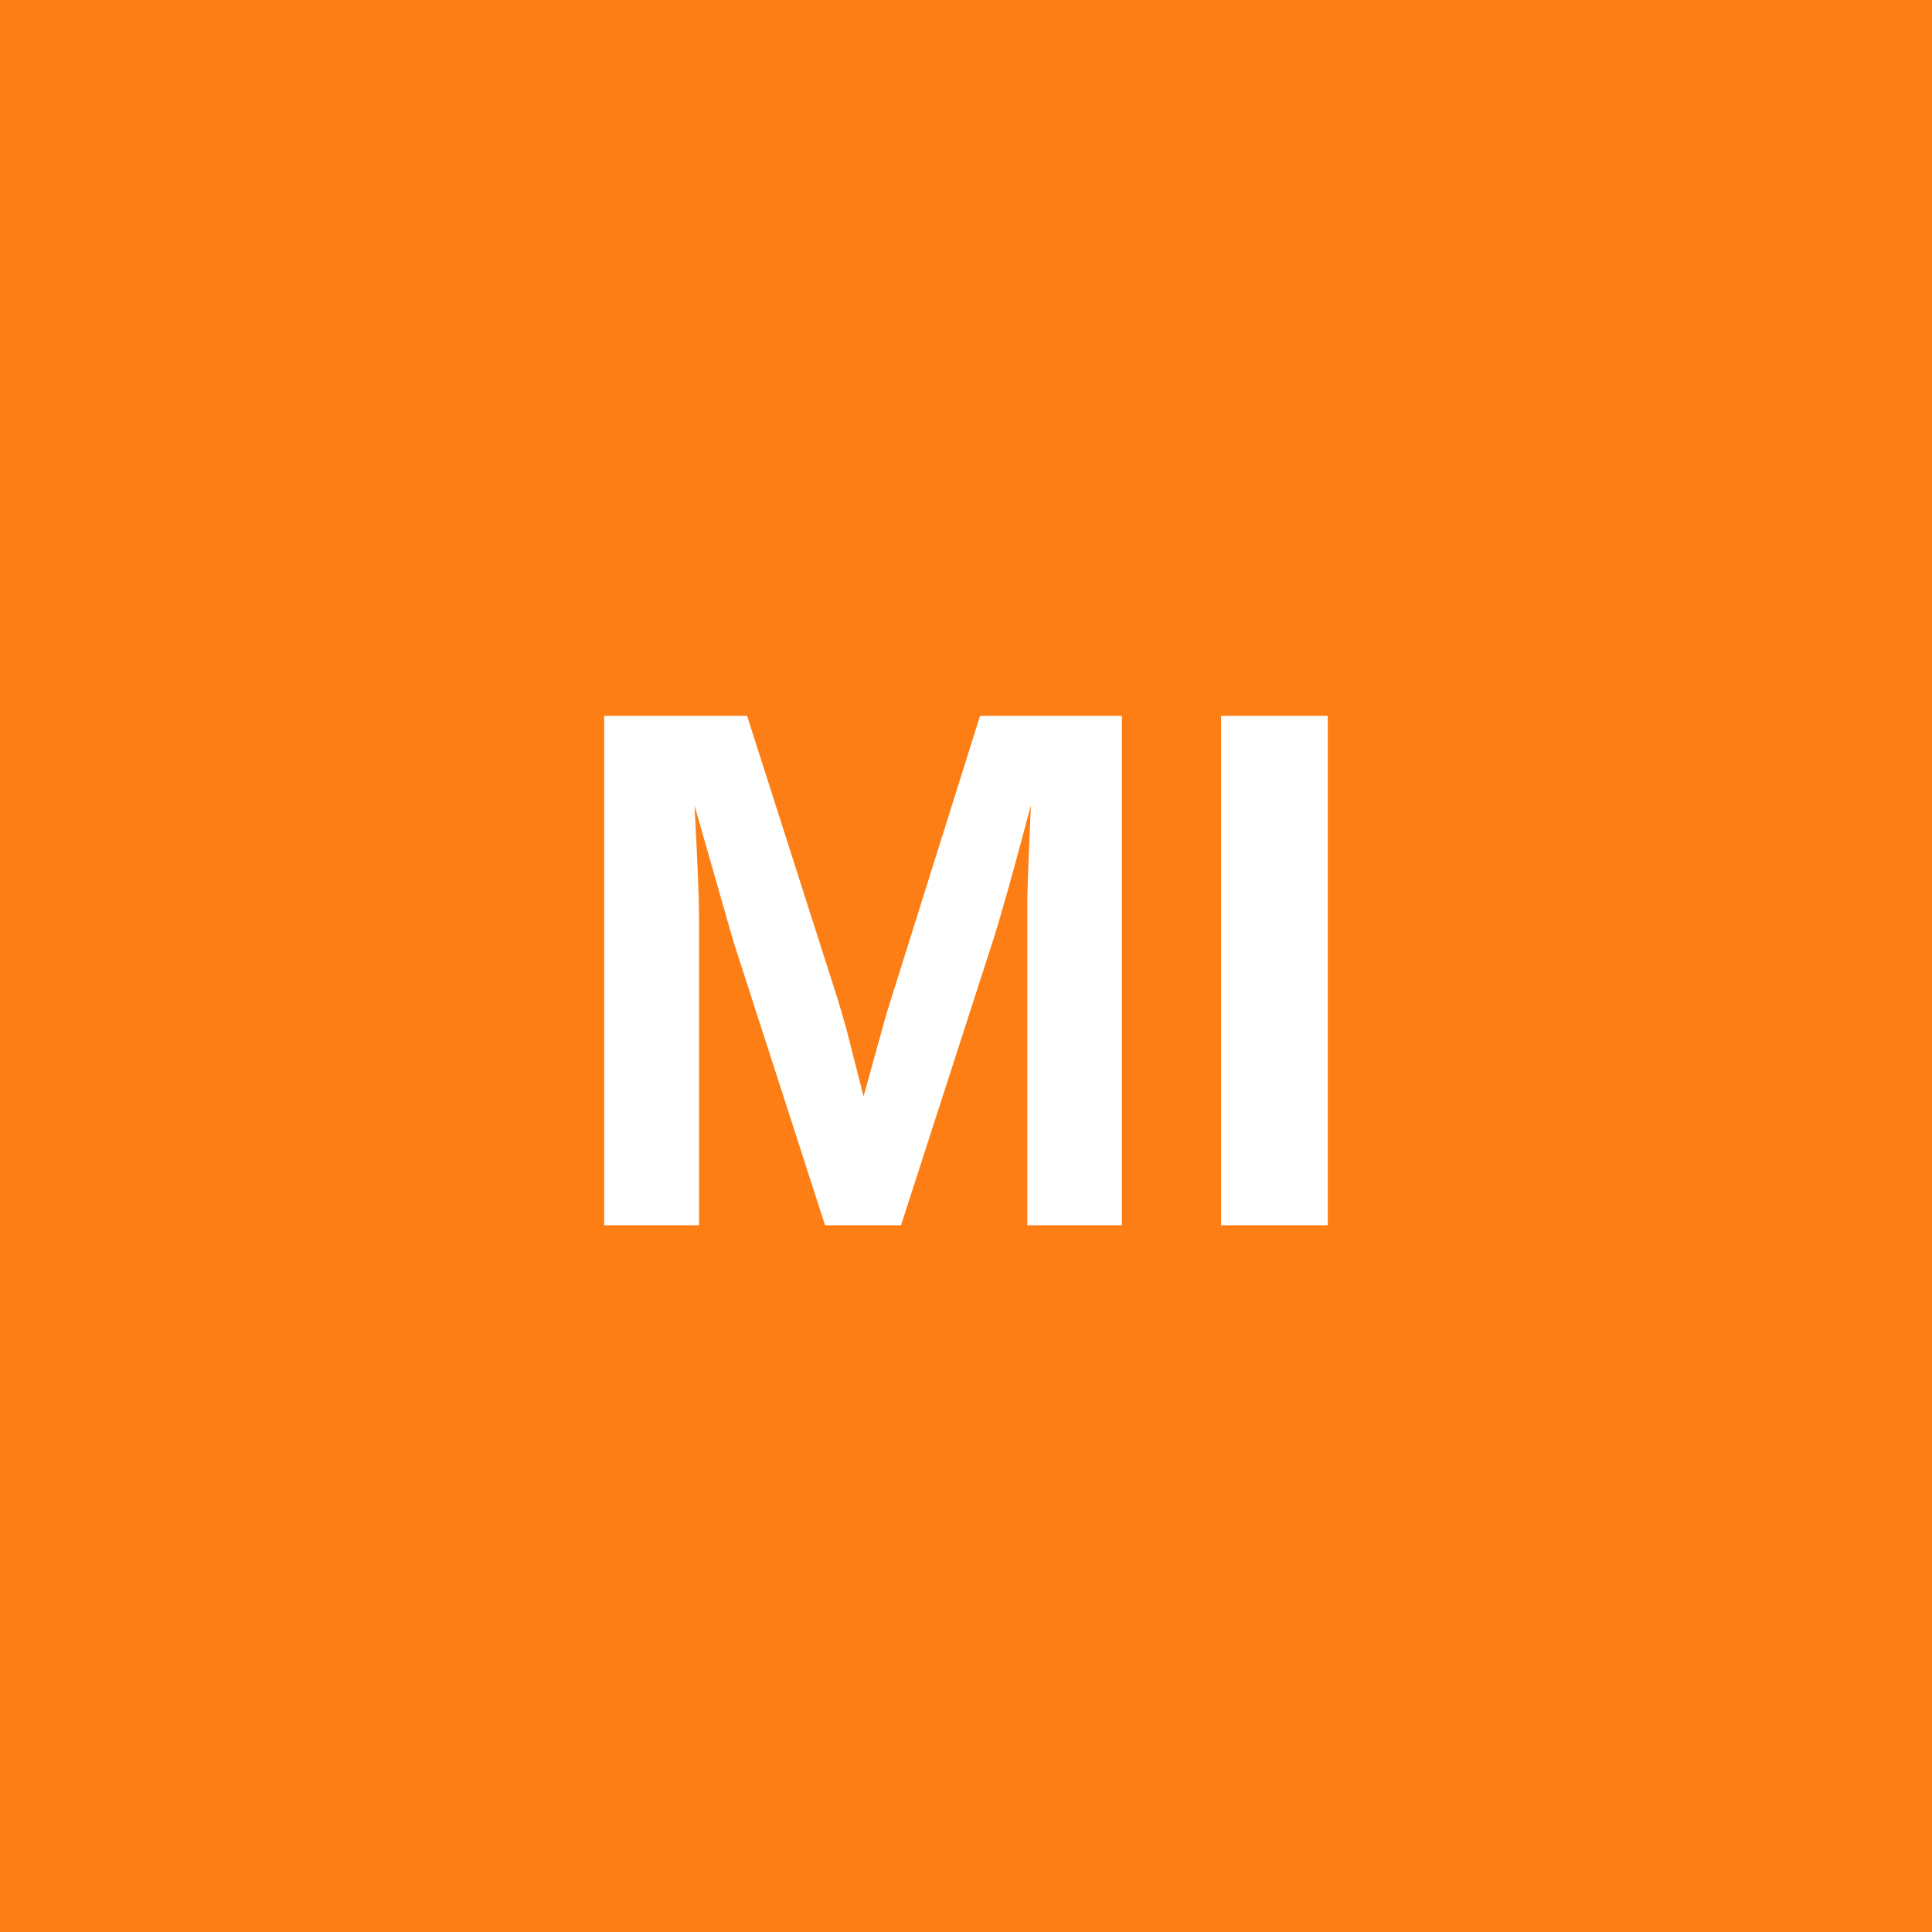
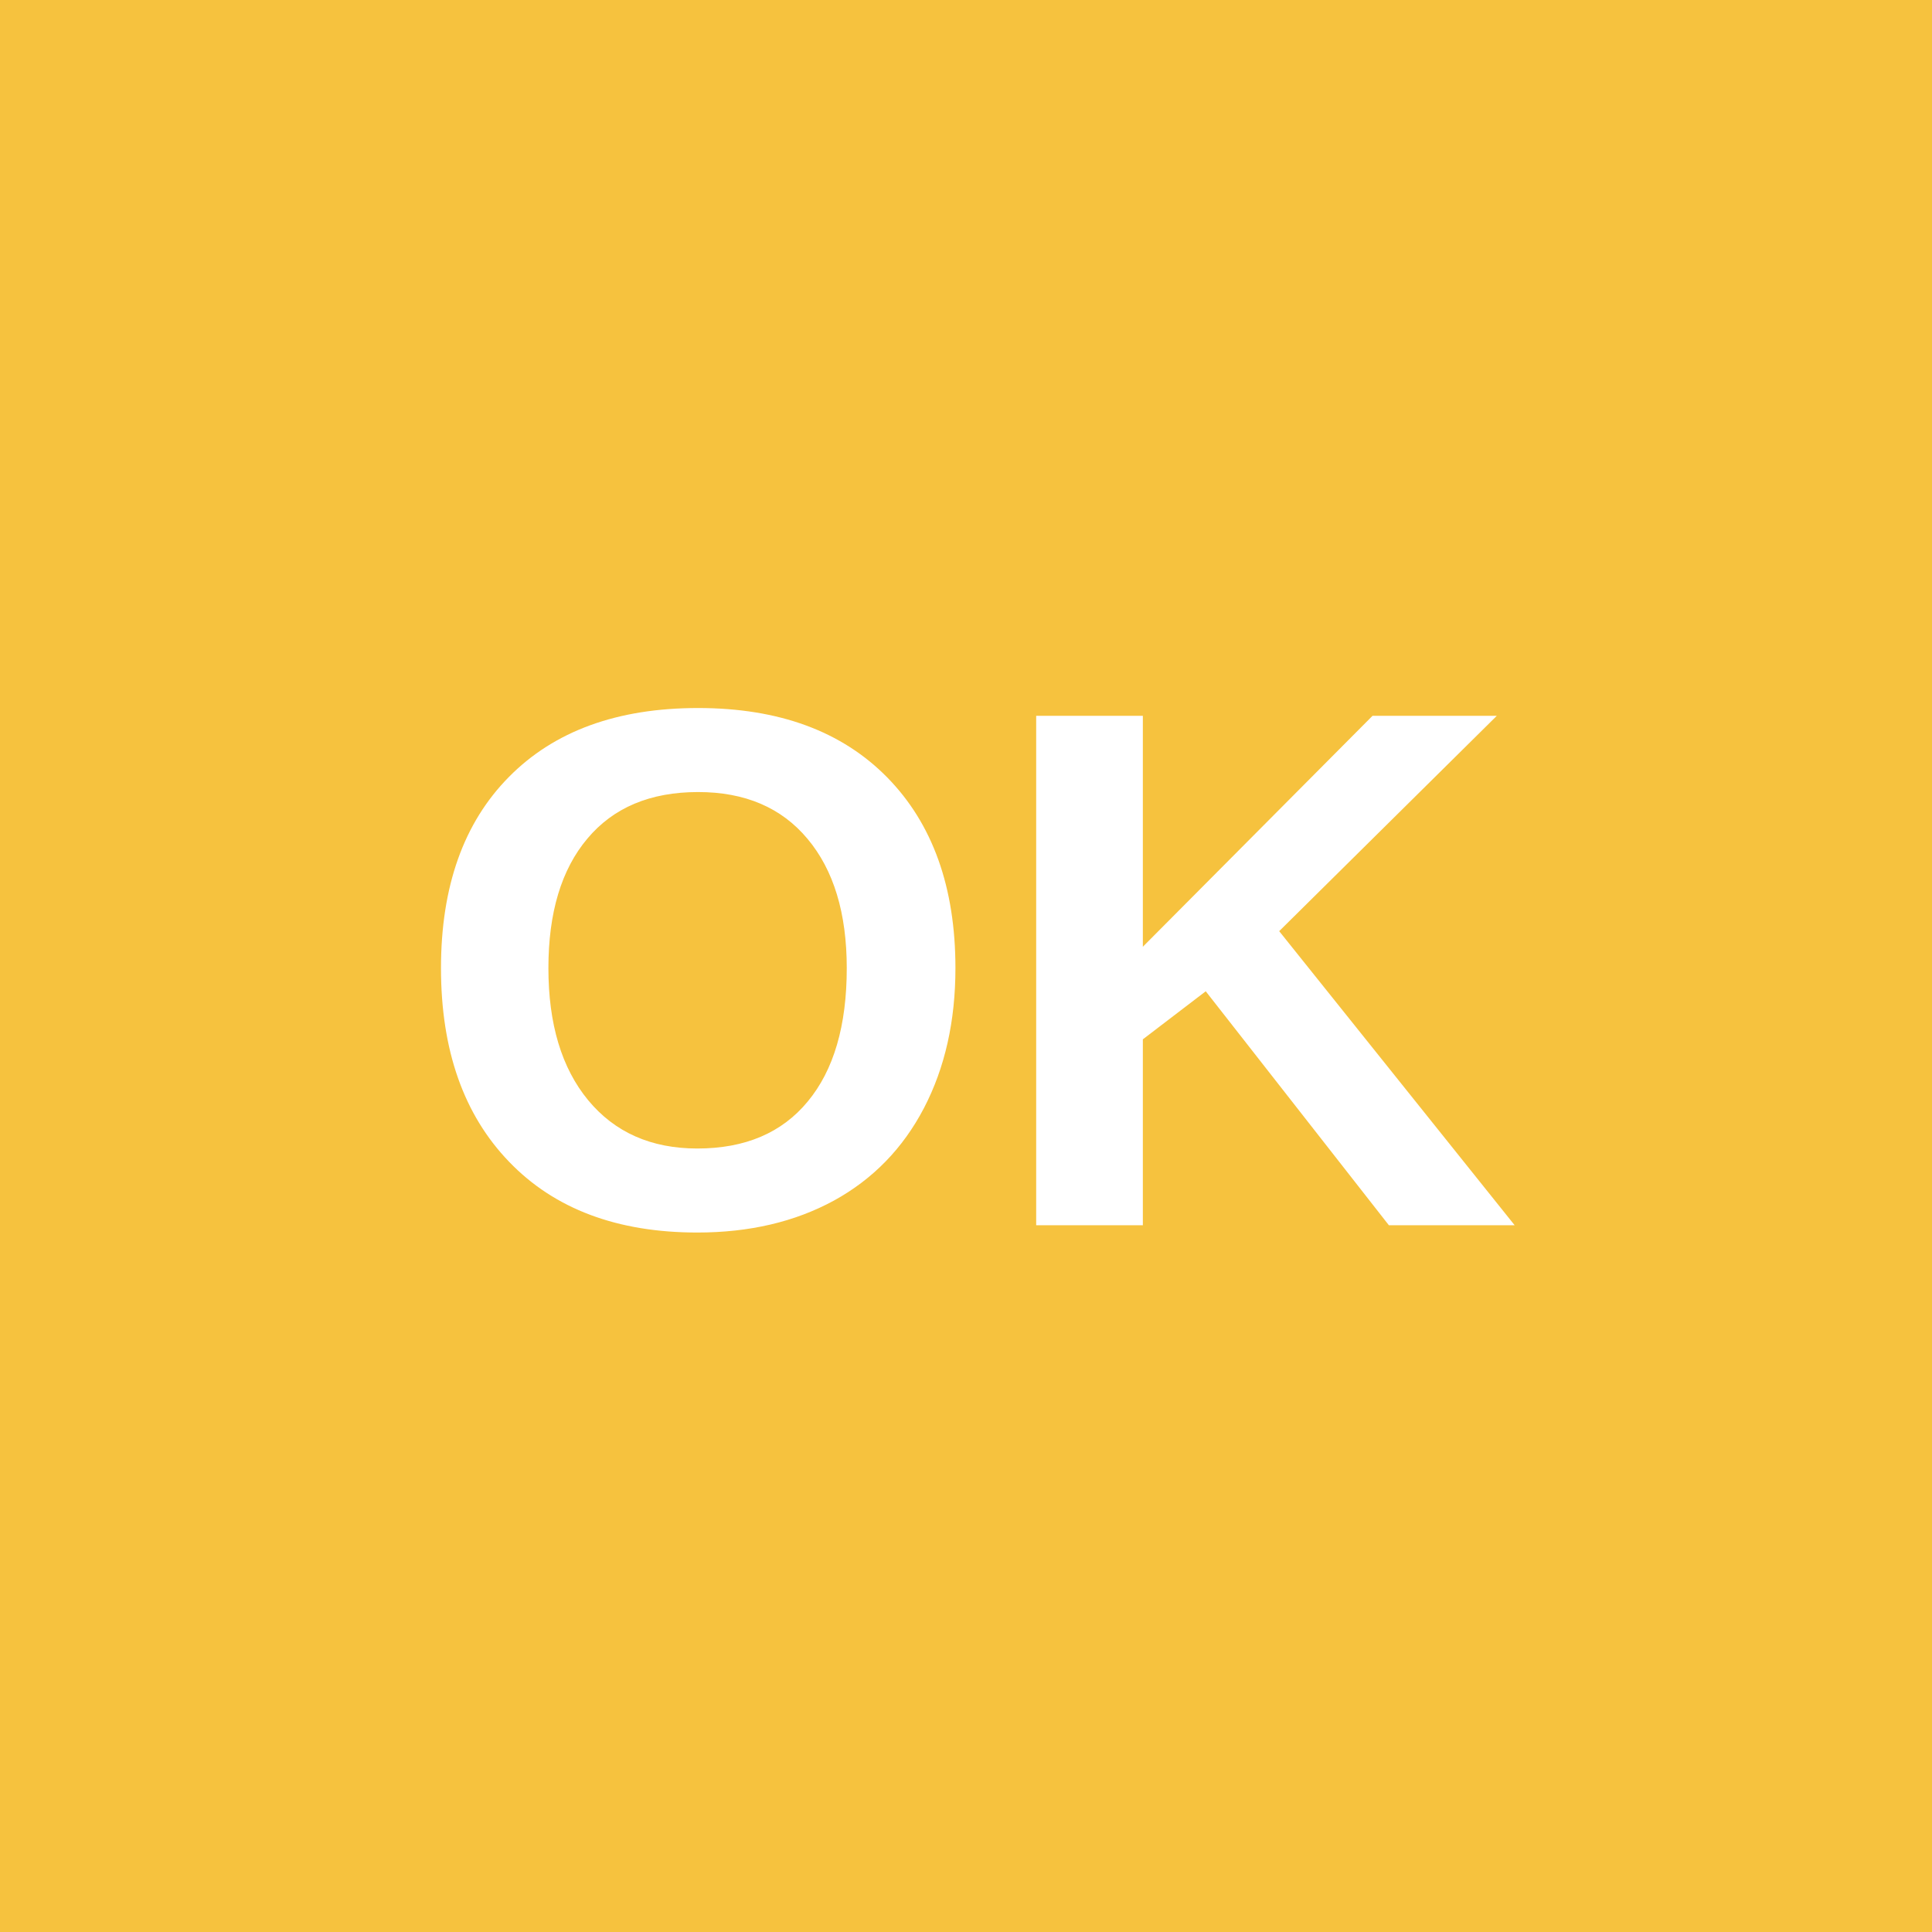
<svg xmlns="http://www.w3.org/2000/svg" viewBox="0 0 120 120" width="120" height="120">
-   <rect width="120" height="120" fill="#fd7e14" />
-   <text x="50%" y="50%" dy=".35em" text-anchor="middle" font-family="Nunito, Segoe UI, Arial, sans-serif" font-size="46" font-weight="700" fill="#ffffff">MI</text>
+   <rect width="120" height="120" fill="#f6c23e" />
+   <text x="50%" y="50%" dy=".35em" text-anchor="middle" font-family="Nunito, Segoe UI, Arial, sans-serif" font-size="46" font-weight="700" fill="#ffffff">OK</text>
</svg>
